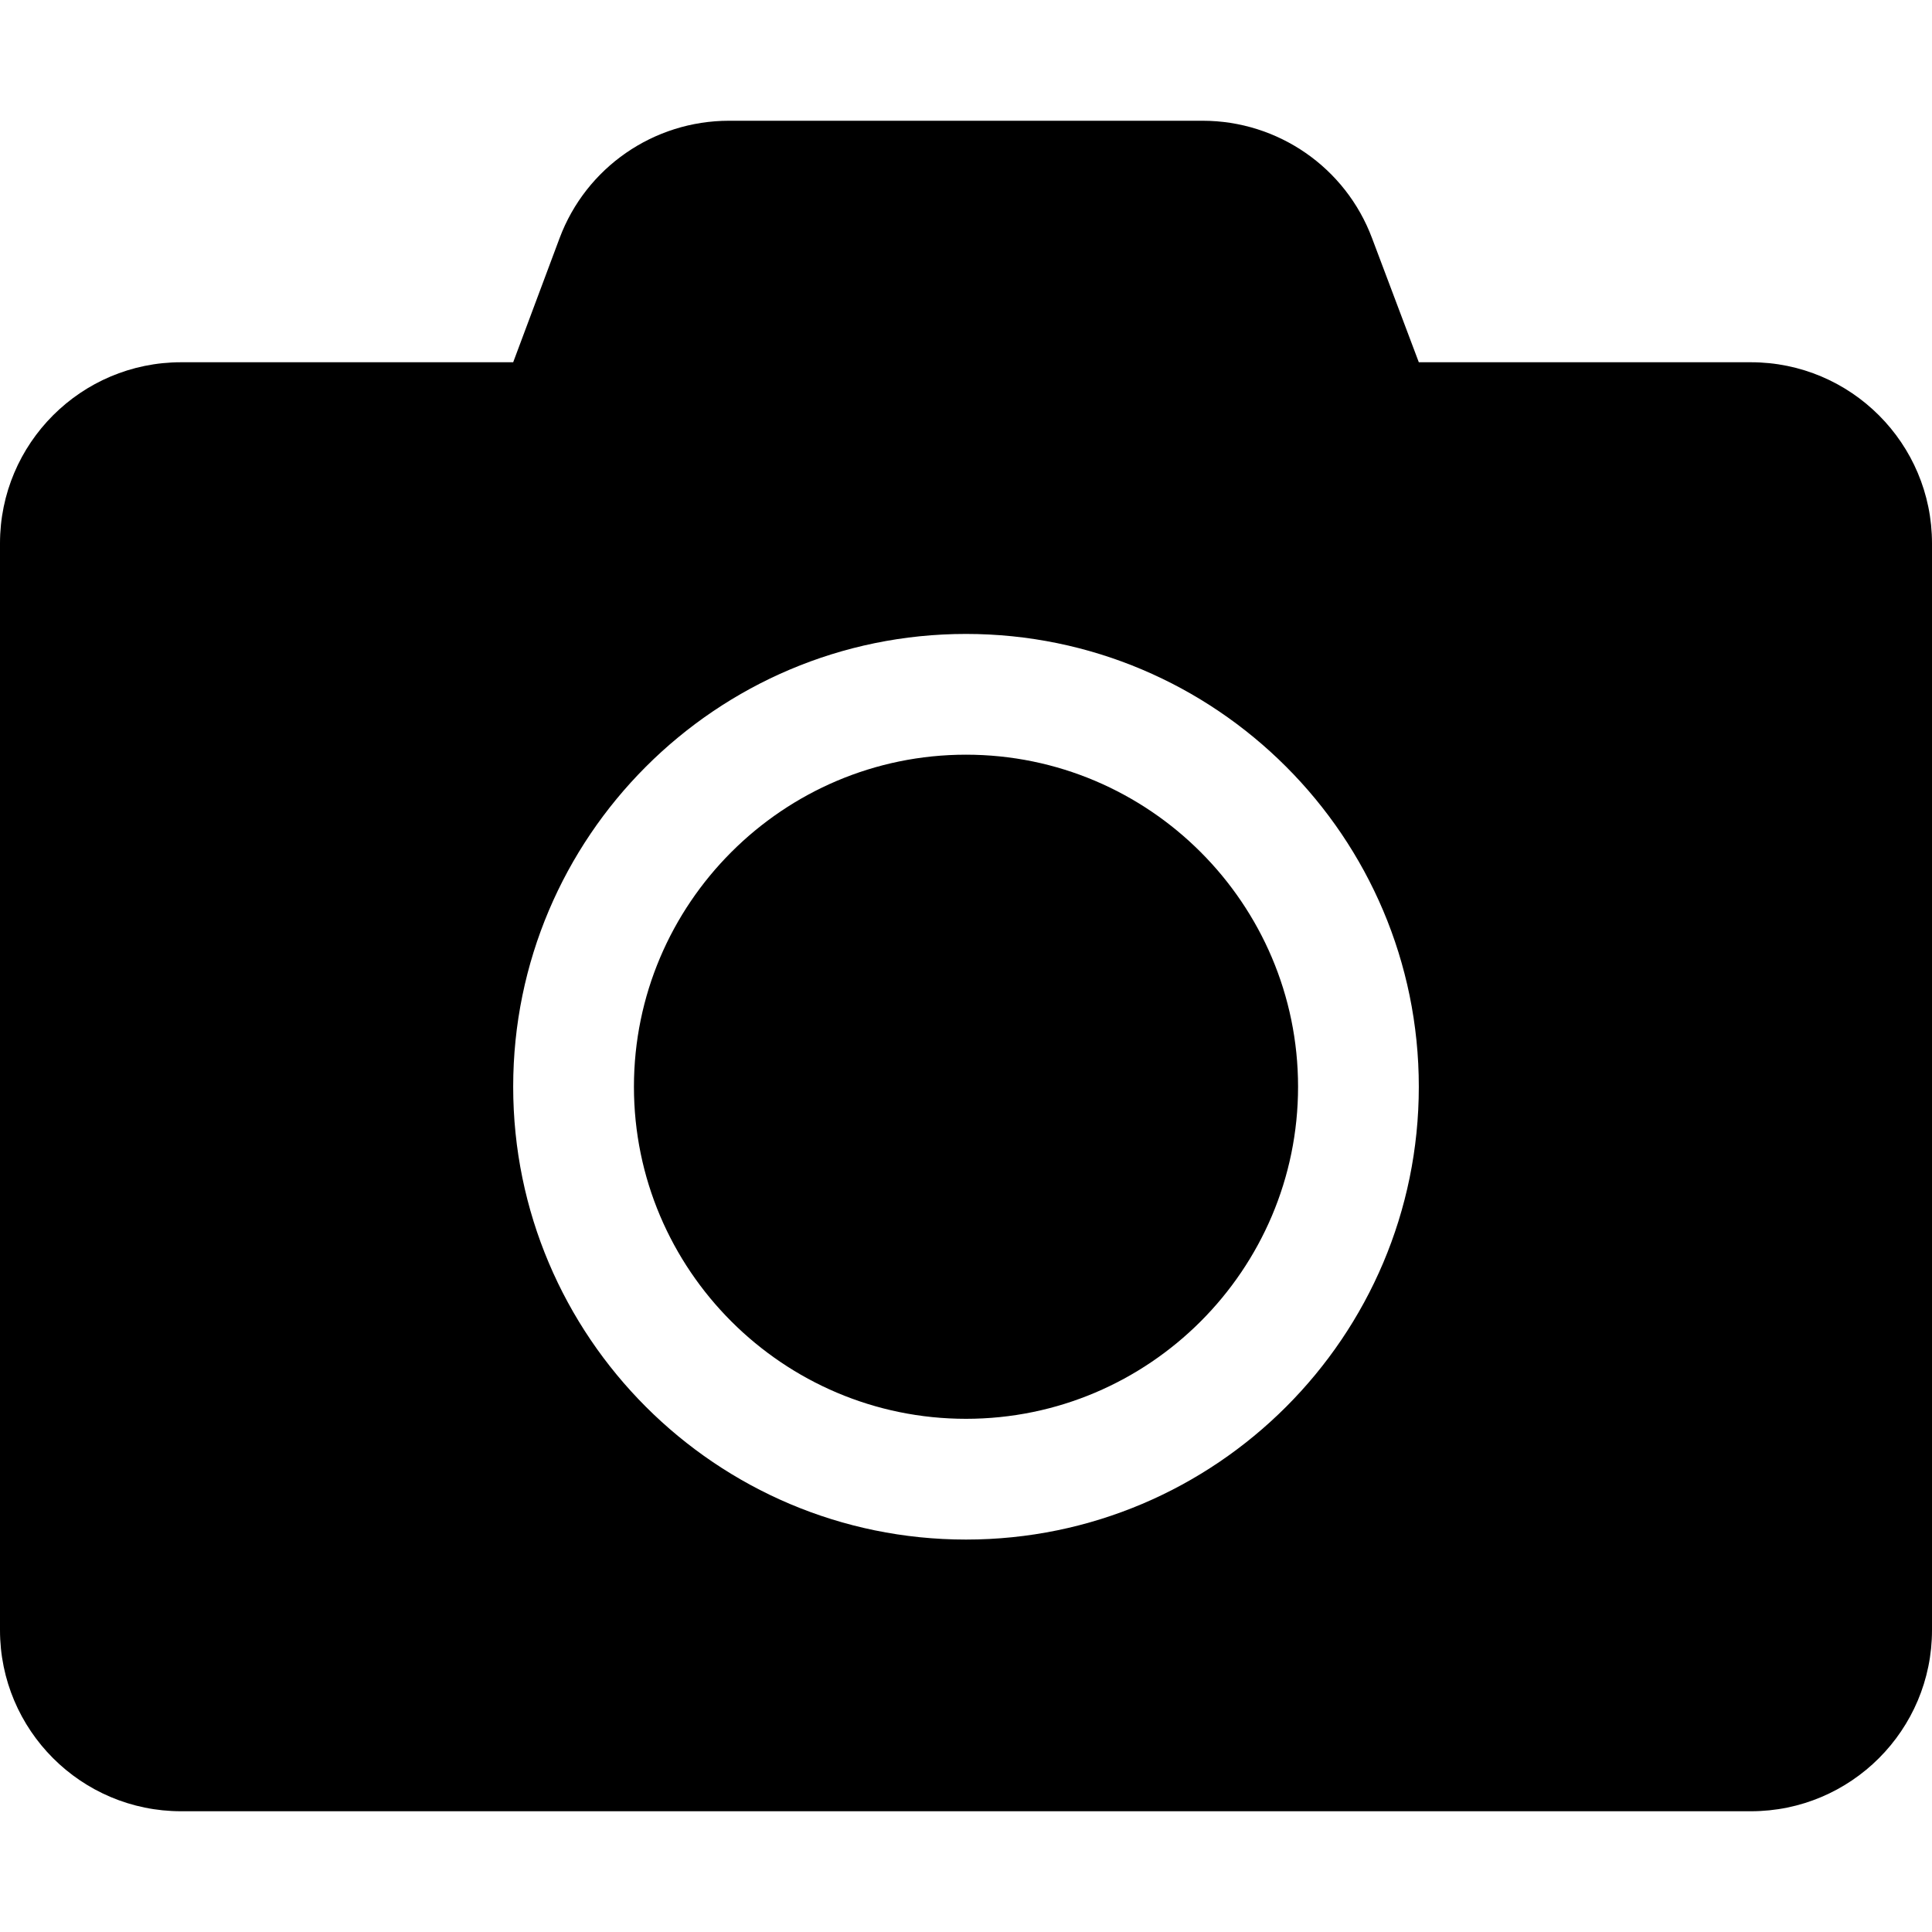
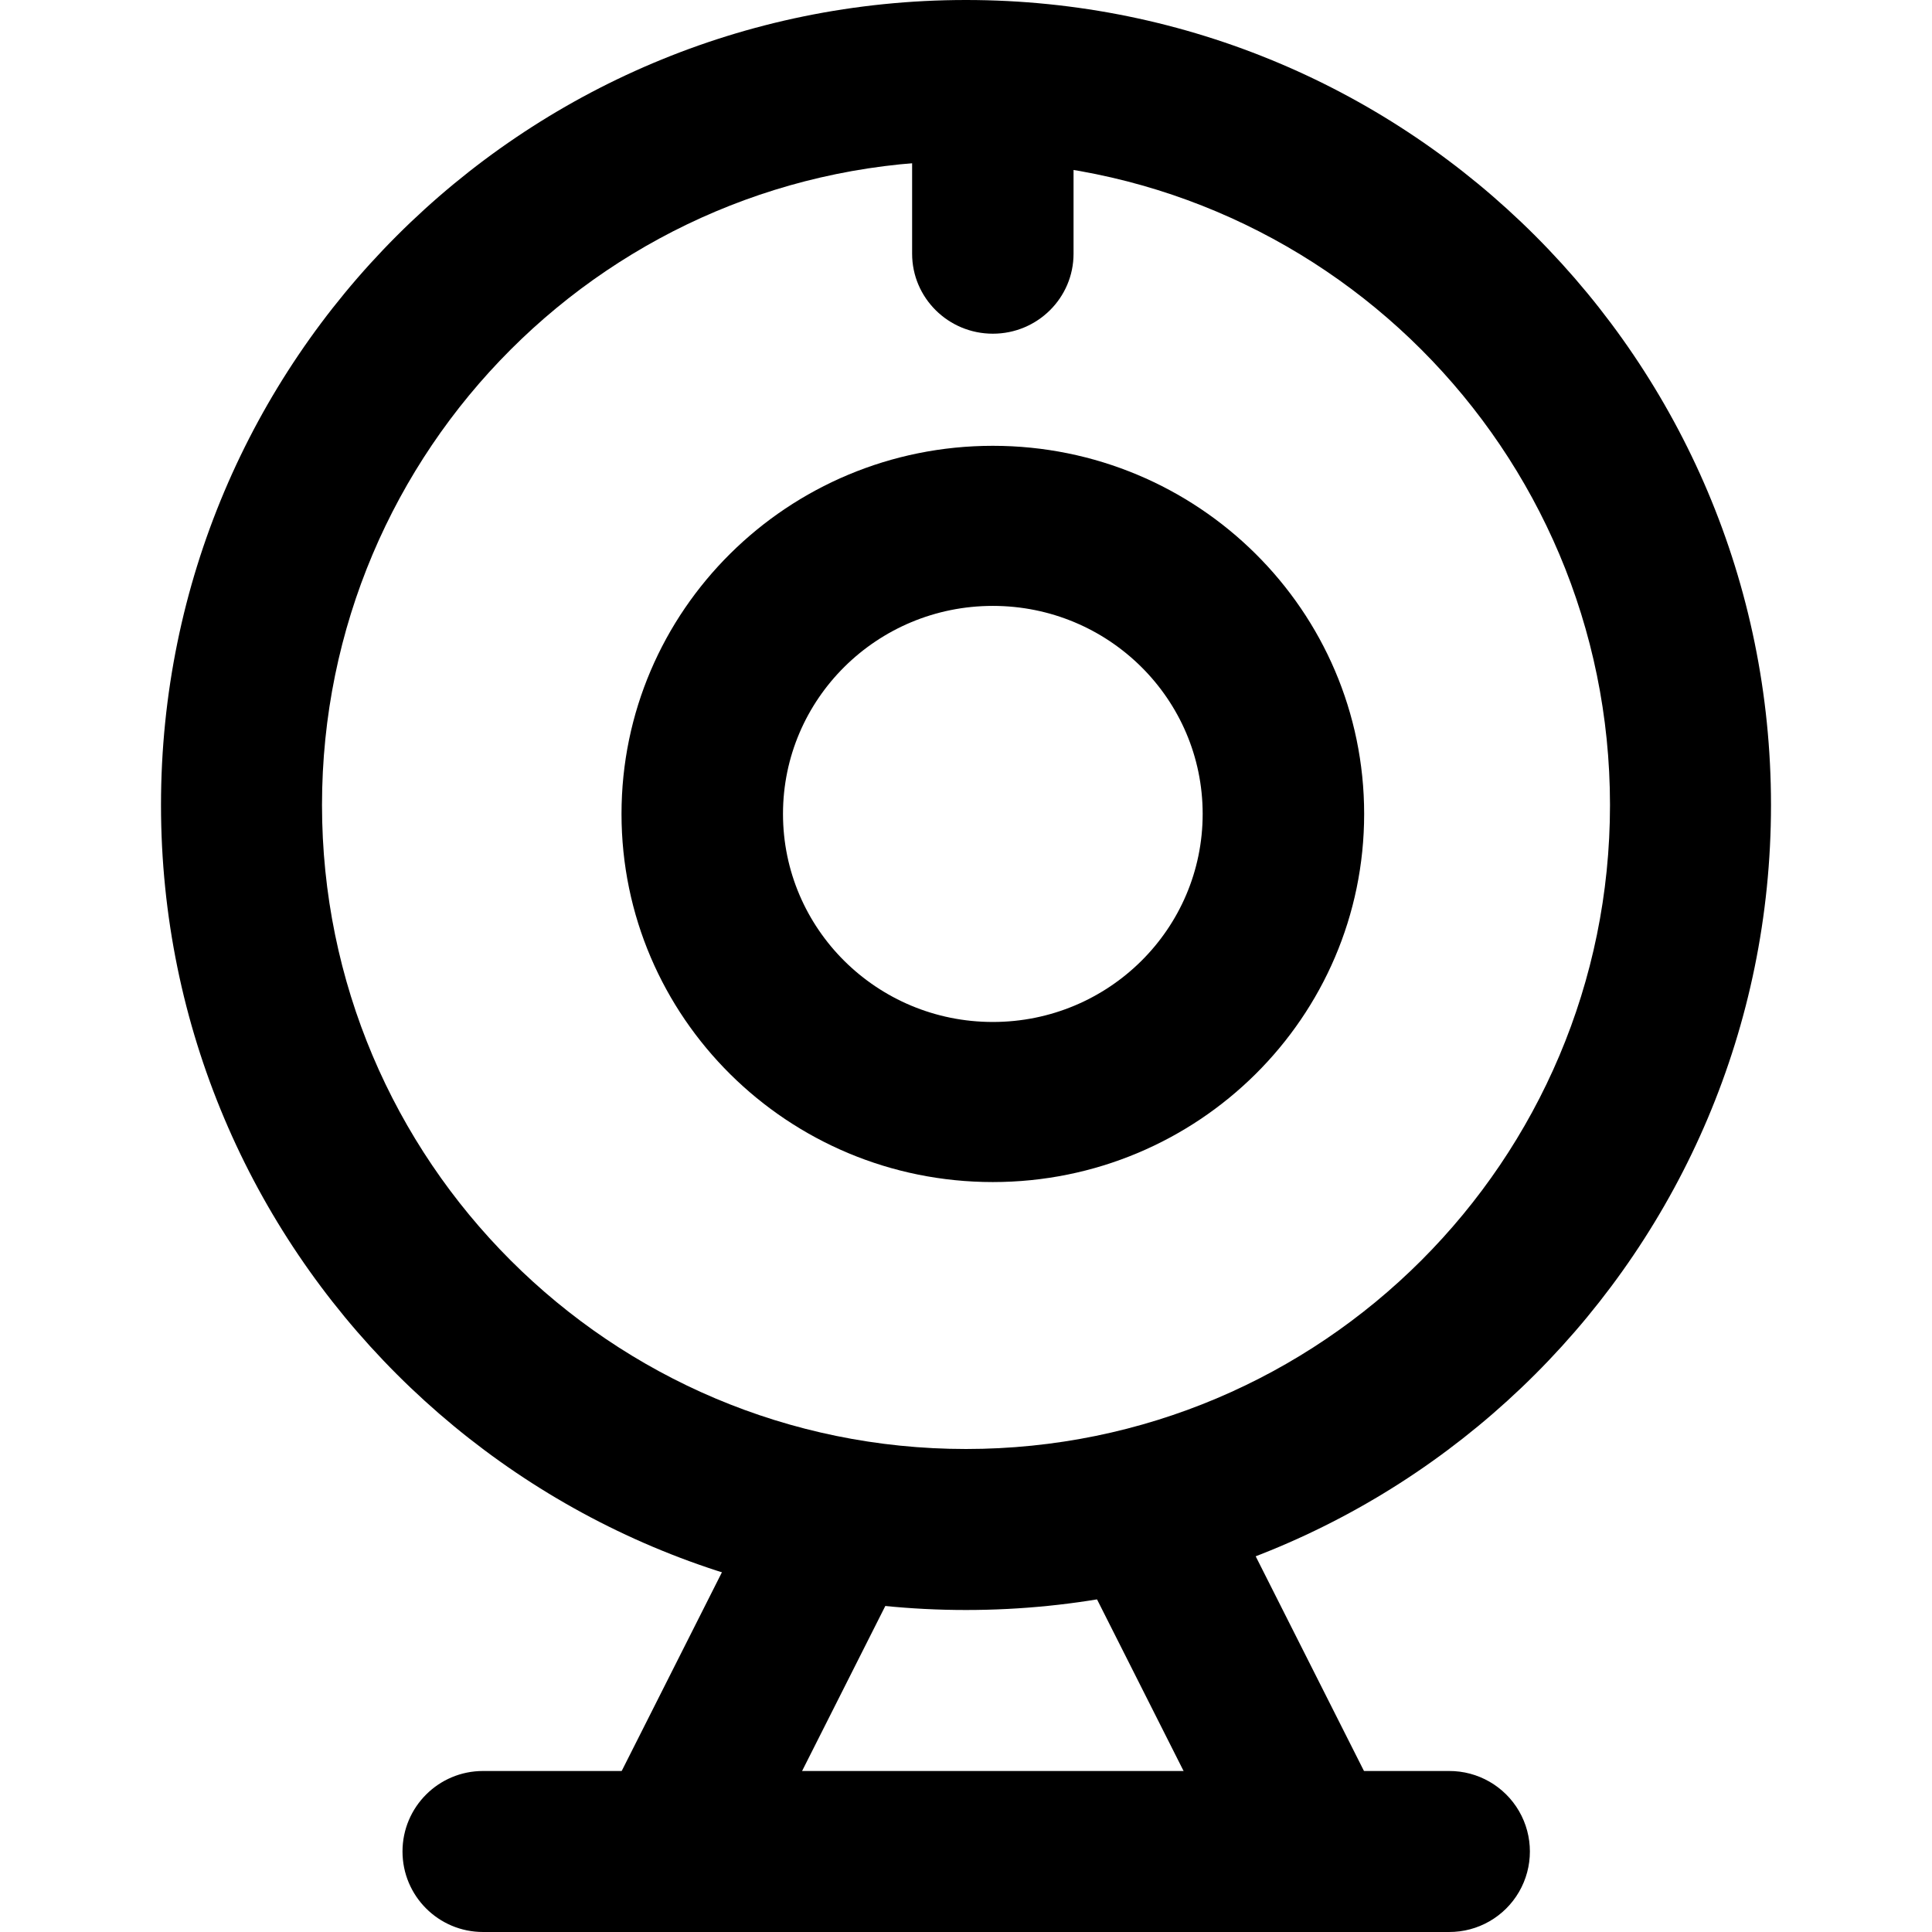
- <svg xmlns="http://www.w3.org/2000/svg" t="1721463311483" class="icon" viewBox="0 0 1024 1024" version="1.1" p-id="8530" width="48" height="48">
-   <path d="M1024 288v576c0 53-43 96-96 96H96c-53 0-96-43-96-96V288c0-53 43-96 96-96h176l24.6-65.8c14-37.4 49.8-62.2 89.8-62.2h251c40 0 75.8 24.8 89.8 62.2L752 192h176c53 0 96 43 96 96zM752 576c0-132.4-107.6-240-240-240s-240 107.6-240 240 107.6 240 240 240 240-107.6 240-240z m-64 0c0 97-79 176-176 176s-176-79-176-176 79-176 176-176 176 79 176 176z" fill="" p-id="8531" />
+ <svg xmlns="http://www.w3.org/2000/svg" t="1721801355912" class="icon" viewBox="0 0 1024 1024" version="1.1" p-id="24152" width="48" height="48">
+   <path d="M512 85.333C323.499 85.333 170.668 238.165 170.668 426.666s152.832 341.332 341.332 341.332 341.332-152.832 341.332-341.332S700.501 85.333 512 85.333zM85.334 426.666C85.334 191.032 276.367 0 512 0c235.662 0 426.666 191.032 426.666 426.666 0 235.662-191.004 426.666-426.666 426.666-235.633 0-426.666-191.004-426.666-426.666z m128 554.665A42.667 42.667 0 0 1 256.001 938.664h511.999a42.667 42.667 0 1 1 0 85.333H256.001a42.667 42.667 0 0 1-42.667-42.667z" fill="#000000" p-id="24153" />
+   <path d="M459.776 775.166a42.24 42.24 0 0 1 19.115 56.889l-85.561 169.642a42.951 42.951 0 0 1-56.775 17.806 42.24 42.24 0 0 1-19.712-55.723l85.561-169.642a42.951 42.951 0 0 1 57.372-18.972z m132.892 0a42.24 42.24 0 0 0-19.115 56.889l85.561 169.642a42.951 42.951 0 0 0 56.775 17.806 42.24 42.24 0 0 0 19.712-55.723l-85.561-169.642a42.951 42.951 0 0 0-57.372-18.972zM526.222 321.137c-61.44 0-111.218 49.351-111.218 110.25 0 60.928 49.778 110.279 111.218 110.279s111.218-49.351 111.217-110.279c0-60.871-49.778-110.25-111.217-110.25z m-196.807 110.25c0-107.747 88.121-195.1 196.807-195.1 108.686 0 196.807 87.353 196.807 195.128 0 107.747-88.121 195.1-196.807 195.1-108.686 0-196.807-87.353-196.807-195.128zM526.222 28.444c23.609 0 42.78 19.001 42.78 42.411v63.63c0 23.41-19.143 42.382-42.78 42.382-23.609 0-42.78-18.972-42.78-42.382V70.826c0-23.41 19.143-42.411 42.78-42.411z" fill="#000000" p-id="24154" />
</svg>
